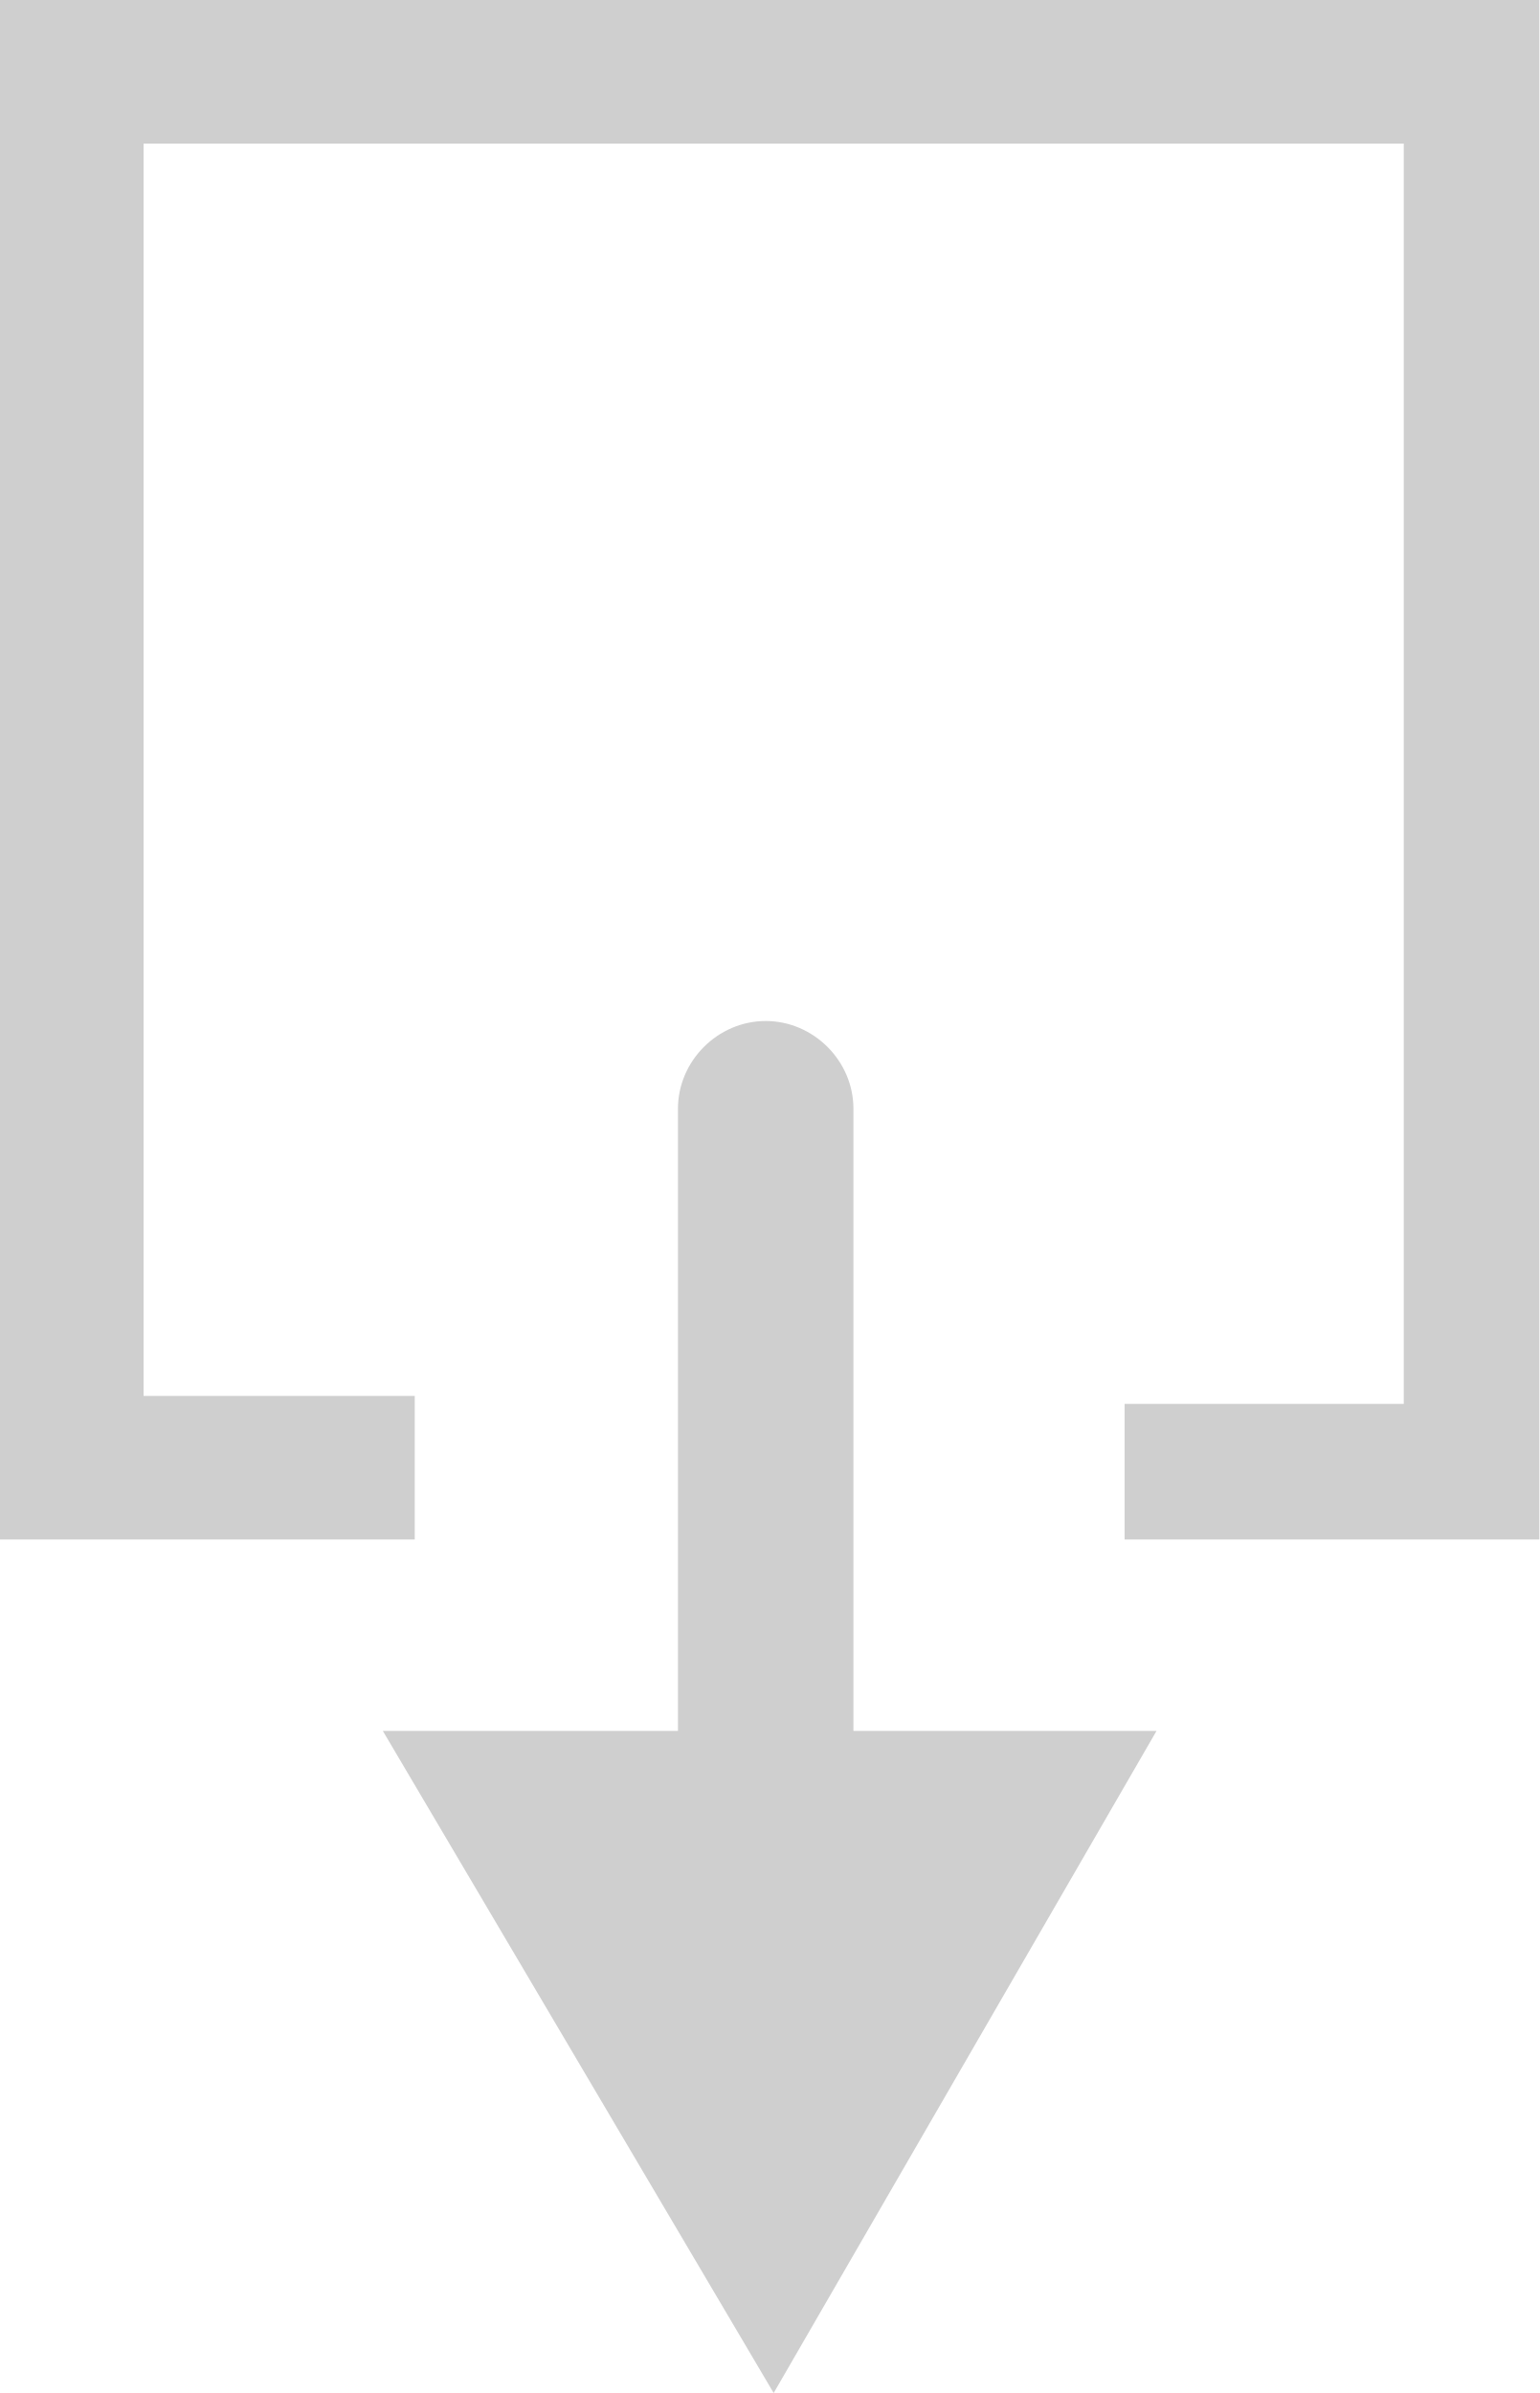
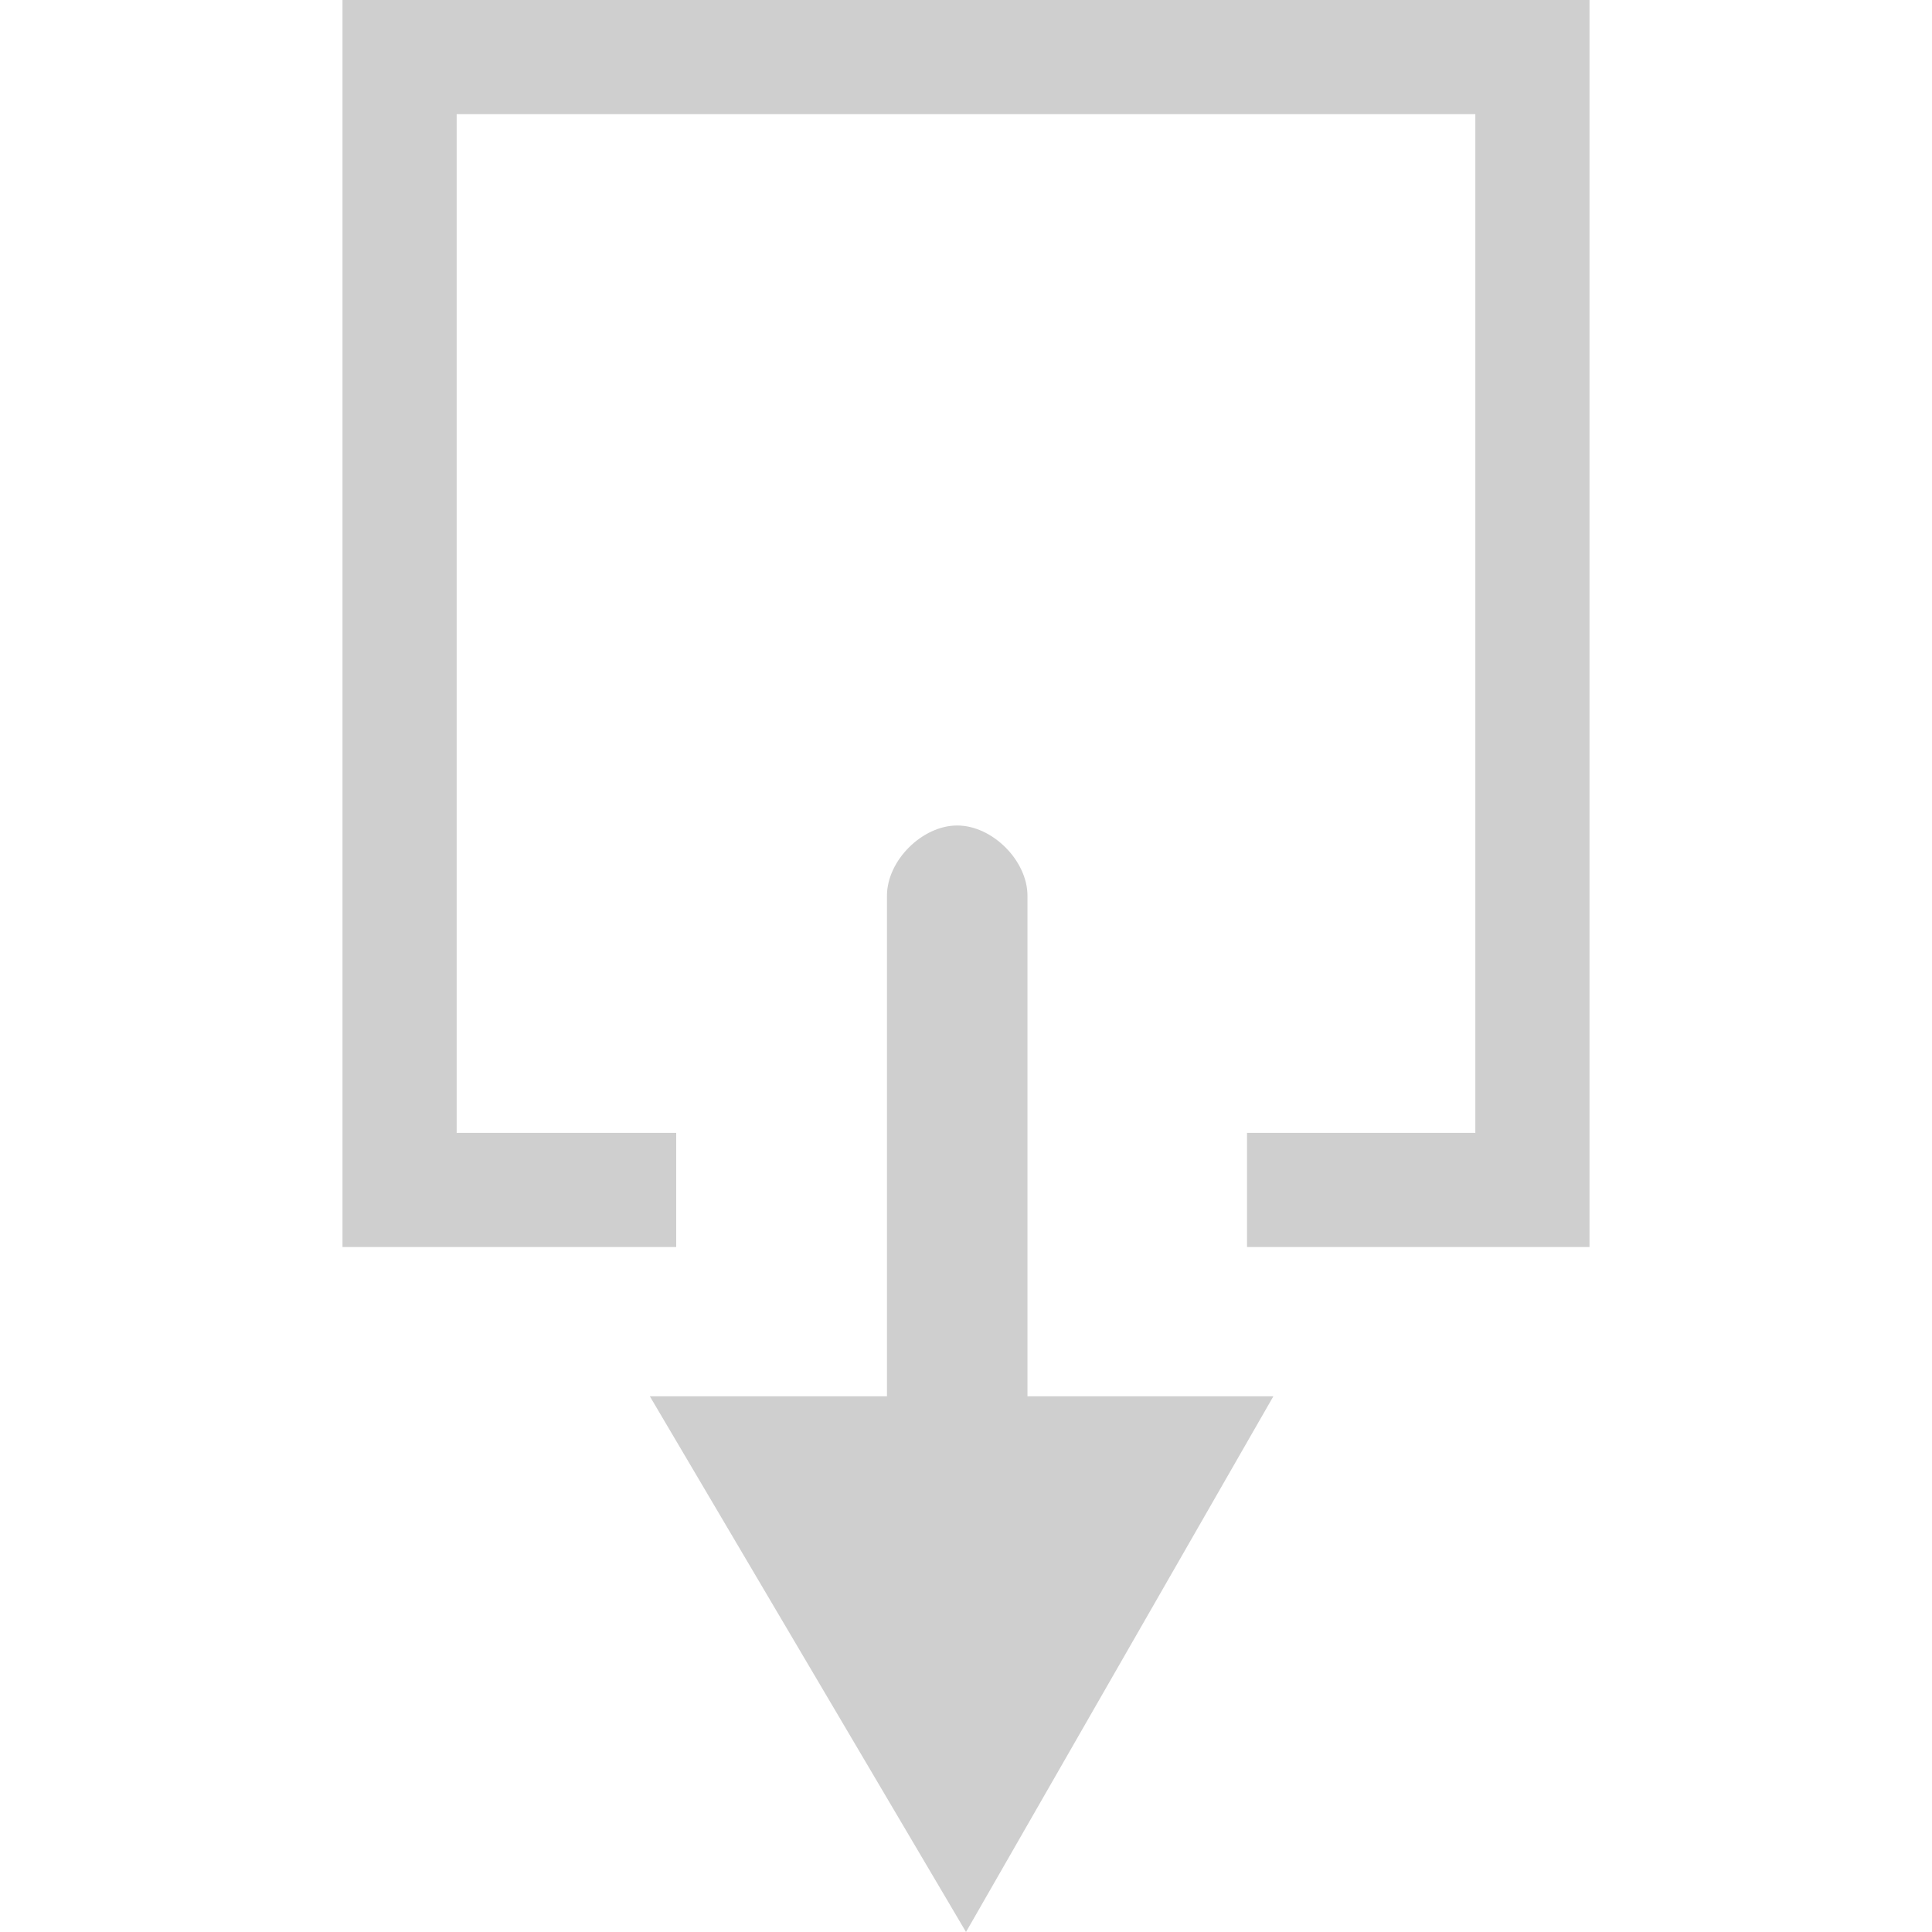
- <svg xmlns="http://www.w3.org/2000/svg" version="1.1" id="Layer_1" x="0px" y="0px" viewBox="0 0 19.3 30" style="enable-background:new 0 0 19.3 30;" xml:space="preserve">
+ <svg xmlns="http://www.w3.org/2000/svg" version="1.1" id="Layer_1" x="0px" y="0px" viewBox="0 0 22 22" style="enable-background:new 0 0 22 22;" xml:space="preserve">
  <style type="text/css">
	.st0{fill:#CFCFCF;}
</style>
  <g>
    <g>
-       <path class="st0" d="M14.1,19.3h5.2V0H0v19.3h5.2v-1.8H1.8V1.8h15.8v15.8h-3.5V19.3z" />
+       <path class="st0" d="M14.3,14.2h3.8V0H3.9v14.2h3.8v-1.3H5.2V1.3h11.6v11.6h-2.6V14.2z" />
    </g>
    <g>
-       <path class="st0" d="M4.8,21.7L9.7,30l4.8-8.3h-3.8l0-7.8c0-0.6-0.5-1.1-1.1-1.1s-1.1,0.5-1.1,1.1l0,7.8H4.8z" />
+       <path class="st0" d="M7.4,15.9L11,22l3.5-6.1h-2.8v-5.7c0-0.4-0.4-0.8-0.8-0.8s-0.8,0.4-0.8,0.8v5.7H7.4z" />
    </g>
  </g>
</svg>
